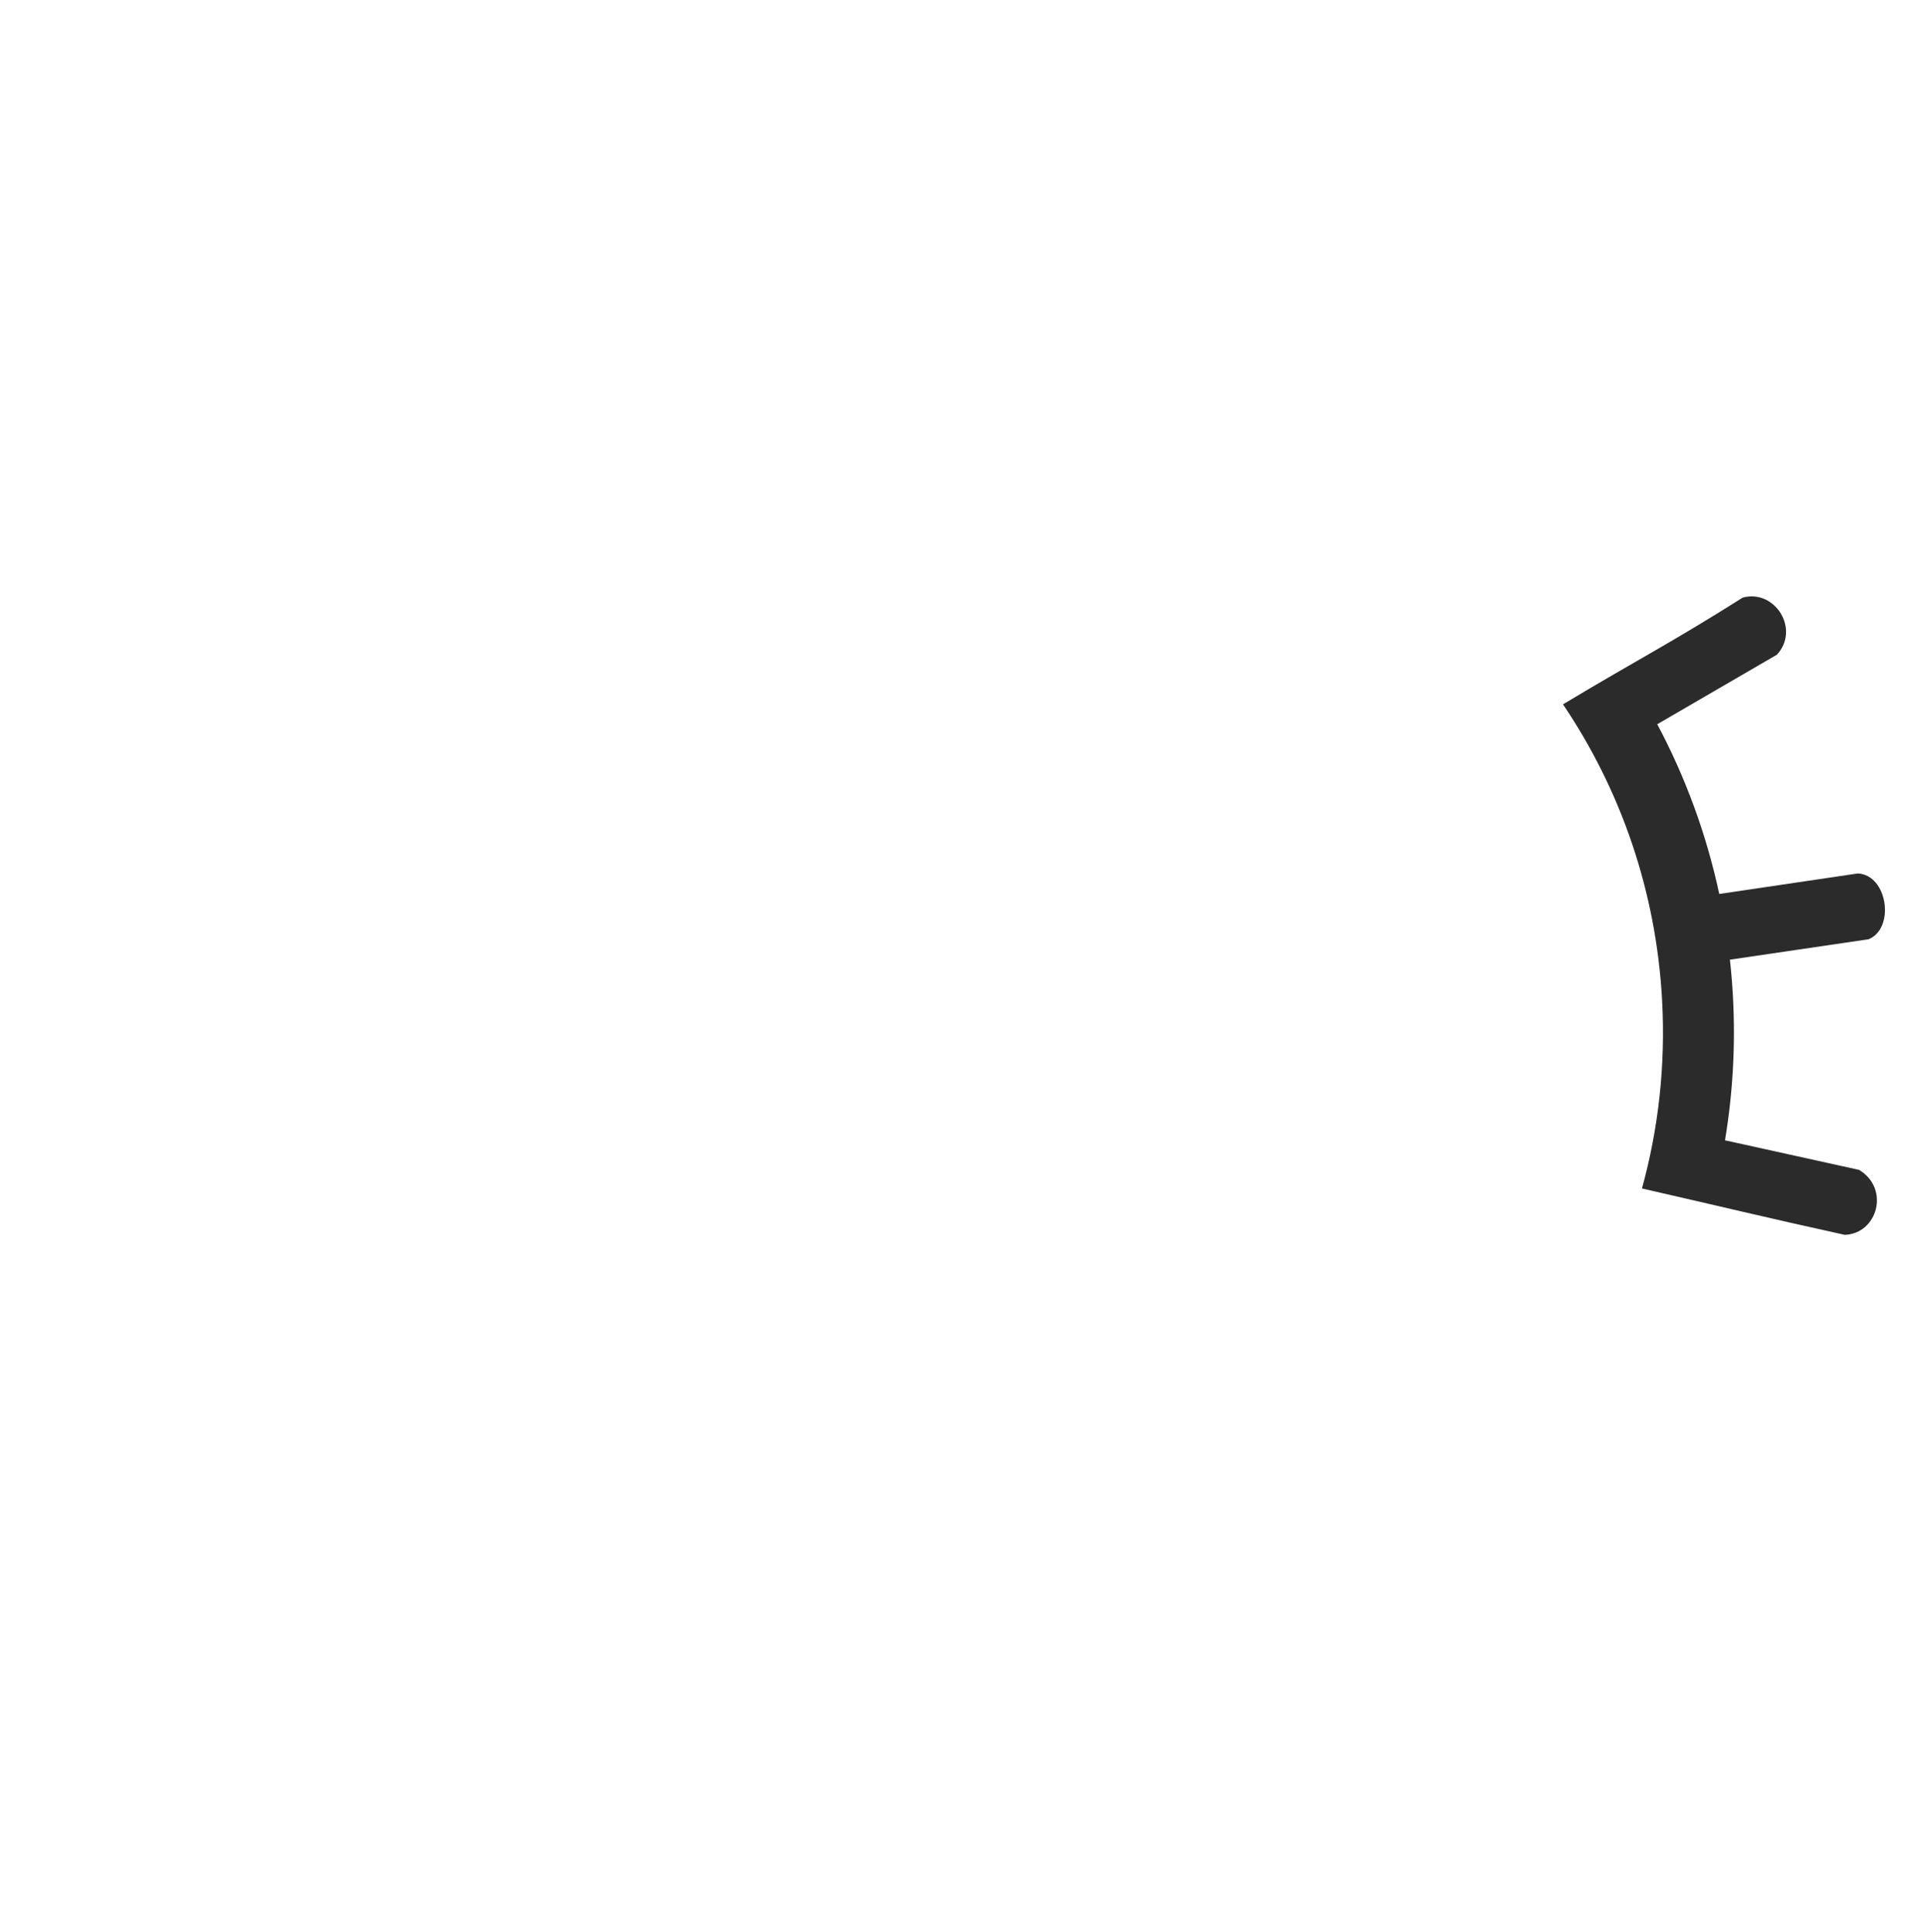
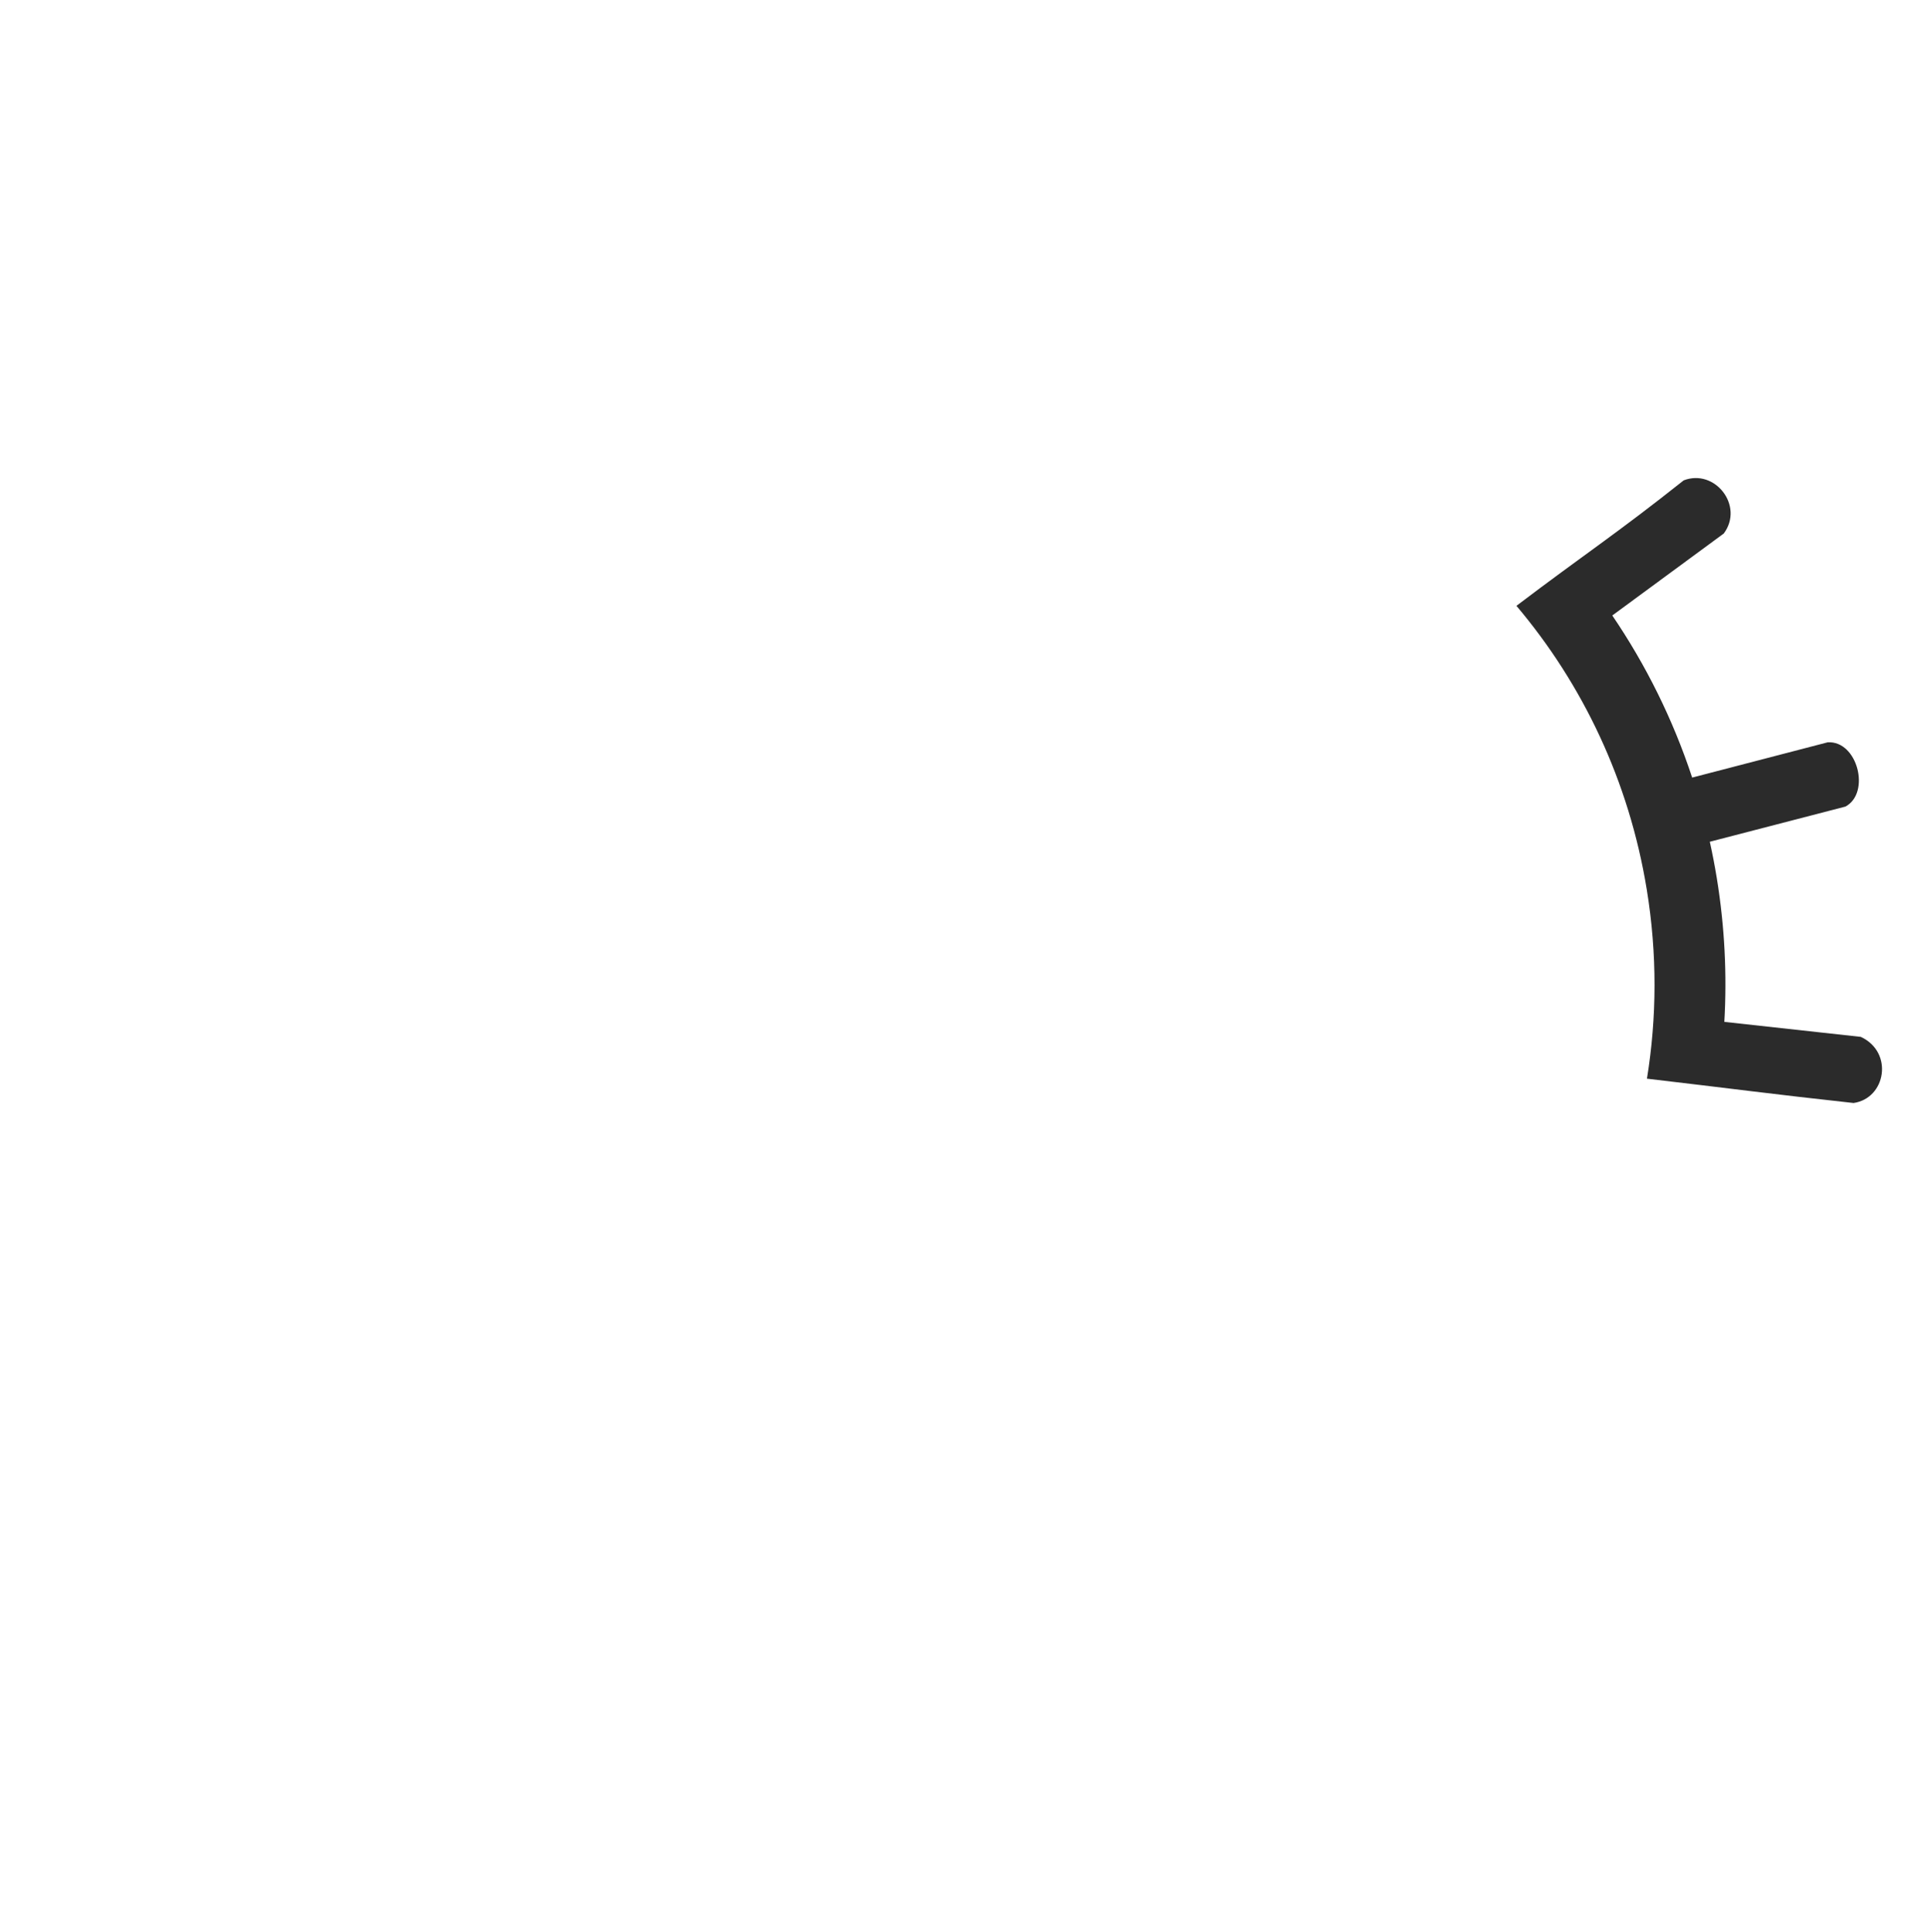
<svg xmlns="http://www.w3.org/2000/svg" width="580" height="580" id="svg2" version="1.1">
  <defs id="defs13">
    </defs>
-   <path style="opacity:0.83;fill:#000000;fill-opacity:1;stroke:none" d="m 523.409,179.464 c -21.925,13.852 -32.005,18.85 -53.991,32.067 17.216,25.517 27.97,55.903 29.759,88.927 1.06,19.581 -1.114,38.575 -6.049,56.472 23.805,5.425 37.066,8.69 60.909,13.928 9.787,-0.347 13.679,-13.836 4.295,-19.511 l -40.262,-8.881 c 2.33,-13.985 3.186,-28.427 2.388,-43.161 -0.202,-3.729 -0.509,-7.424 -0.914,-11.092 l 41.638,-6.128 c 8.016,-3.271 5.75,-19.329 -3.23,-19.761 l -41.605,6.157 c -3.877,-18.065 -10.216,-35.175 -18.628,-50.973 l 35.944,-20.887 c 7.039,-7.64 -0.587,-19.746 -10.255,-17.158 z" id="path3841" />
+   <path style="opacity:0.83;fill:#000000;fill-opacity:1;stroke:none" d="m 505.668,144.264 c -20.31,16.127 -29.795,22.179 -50.234,37.681 19.857,23.52 33.813,52.575 39.139,85.216 3.158,19.354 3.036,38.471 0.052,56.795 24.25,2.837 37.784,4.658 62.053,7.305 9.693,-1.396 12.114,-15.225 2.174,-19.859 l -40.983,-4.505 c 0.815,-14.154 0.114,-28.605 -2.262,-43.168 -0.601,-3.686 -1.303,-7.327 -2.1,-10.93 l 40.739,-10.565 c 7.619,-4.113 3.64,-19.835 -5.333,-19.299 l -40.703,10.591 c -5.795,-17.544 -13.935,-33.874 -23.995,-48.678 l 33.492,-24.627 c 6.177,-8.352 -2.705,-19.569 -12.039,-15.957 z" id="path3841" />
</svg>
